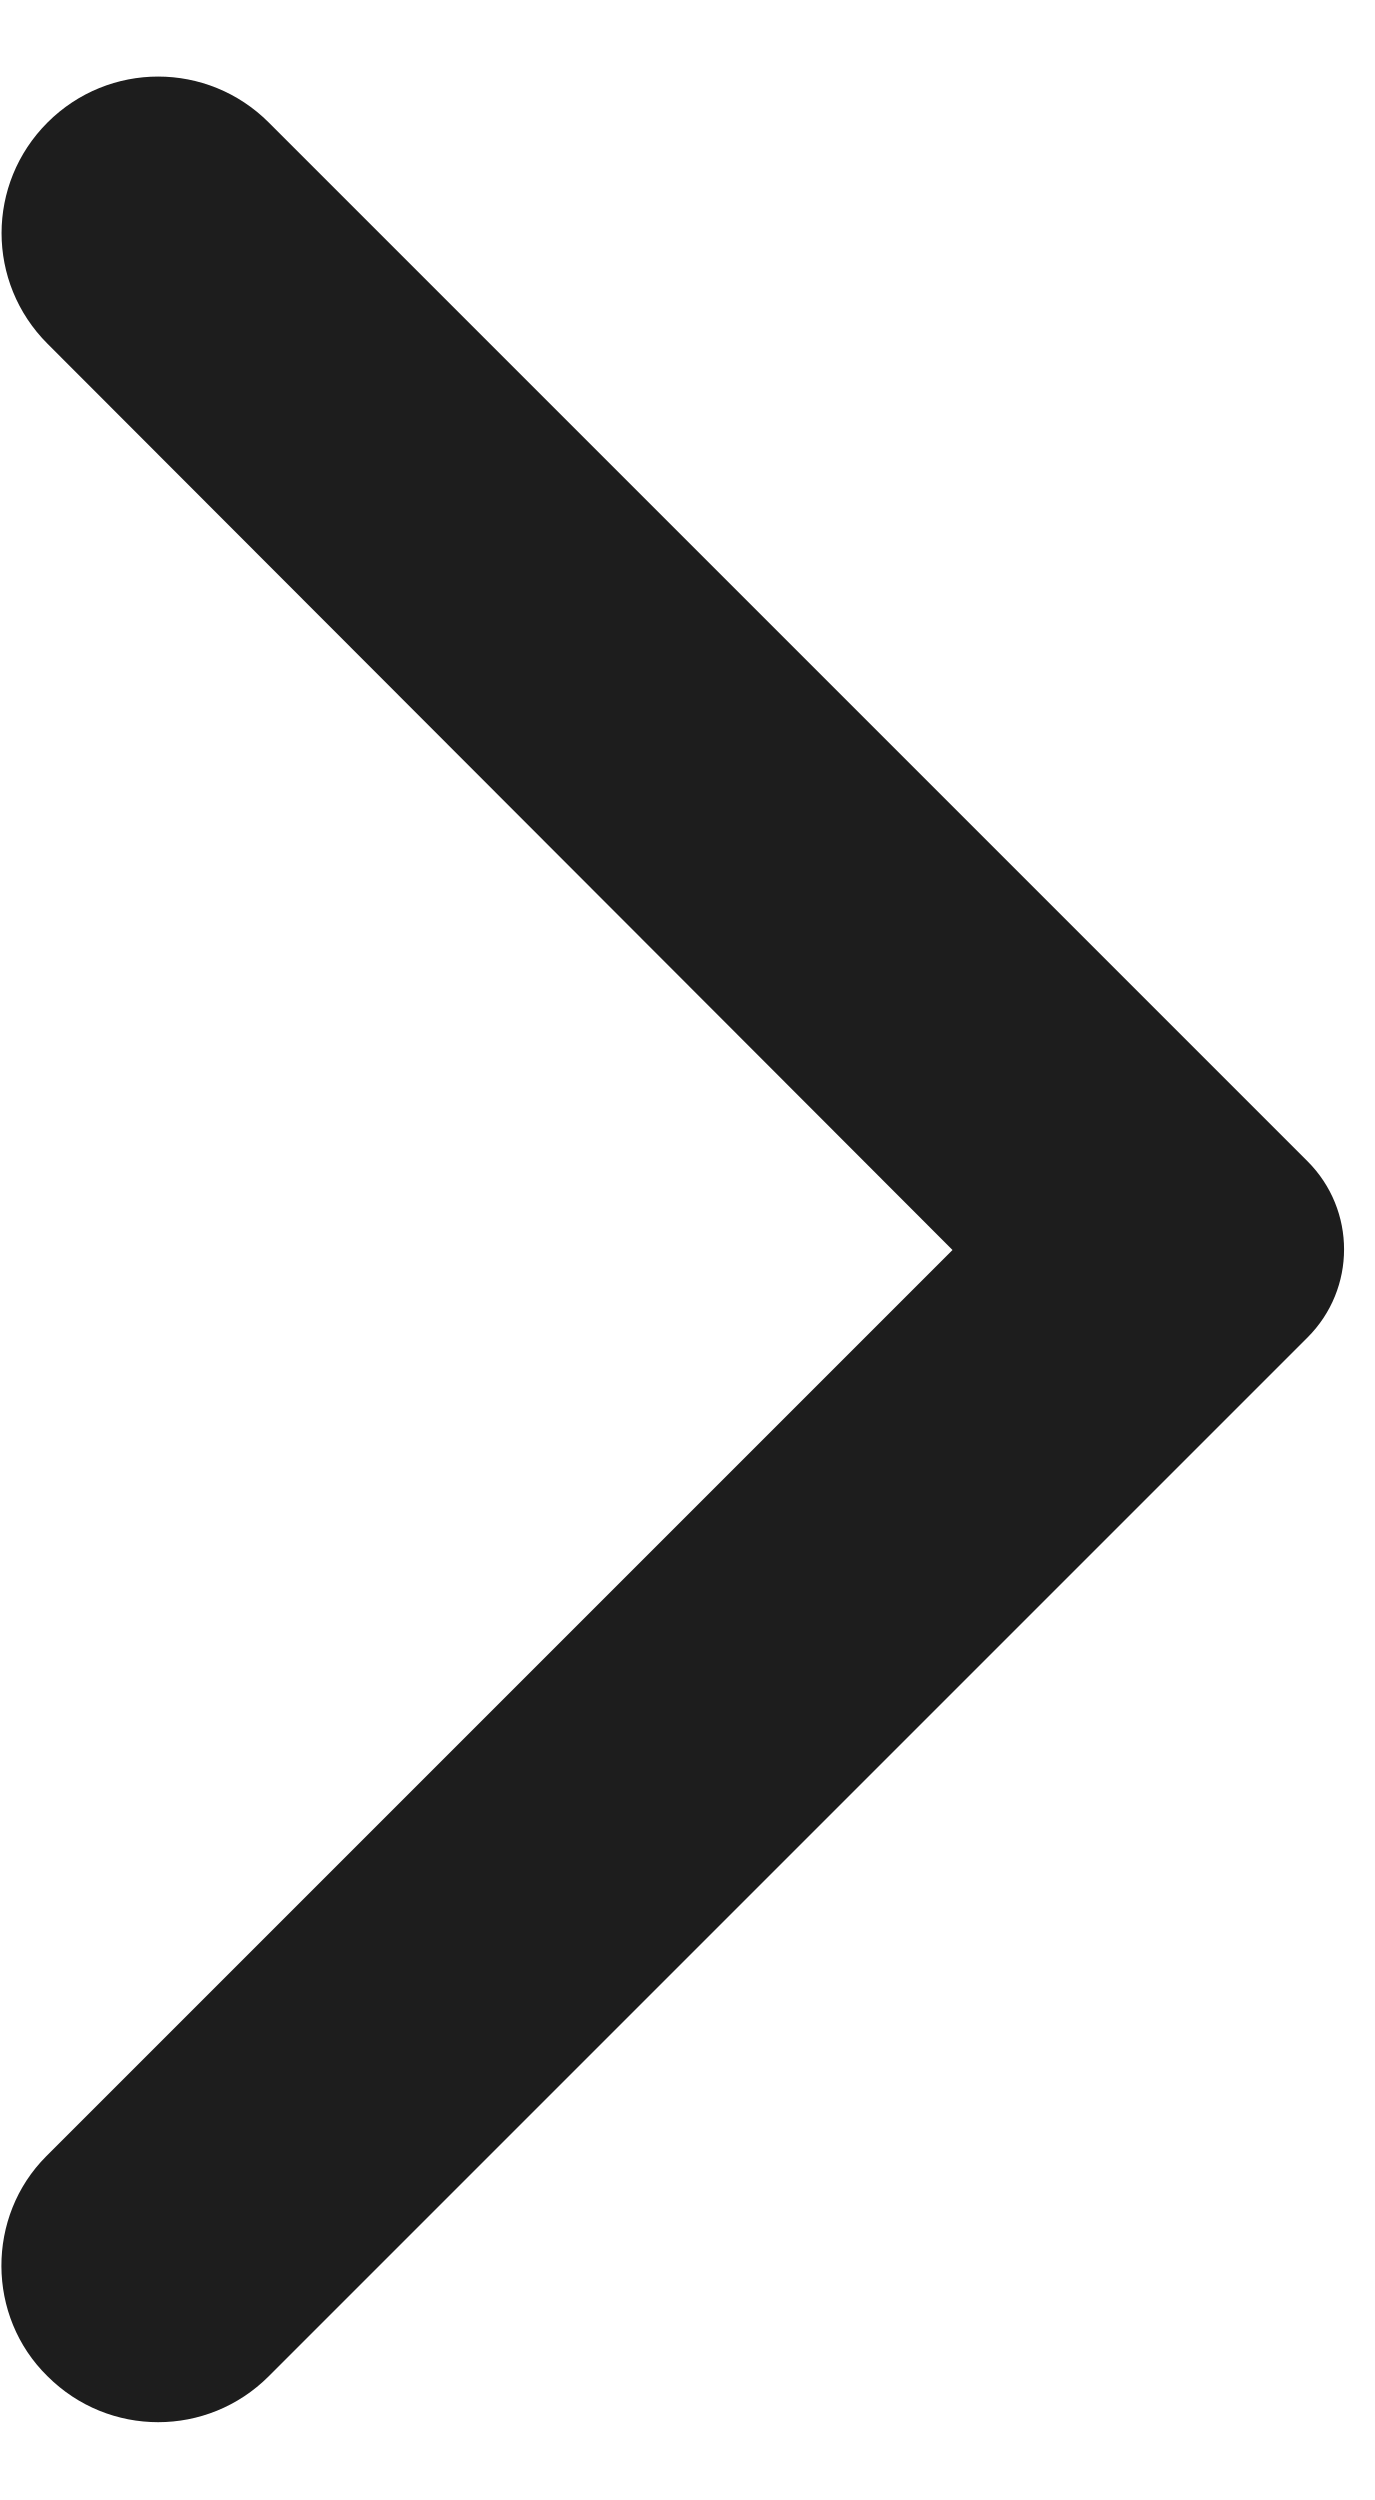
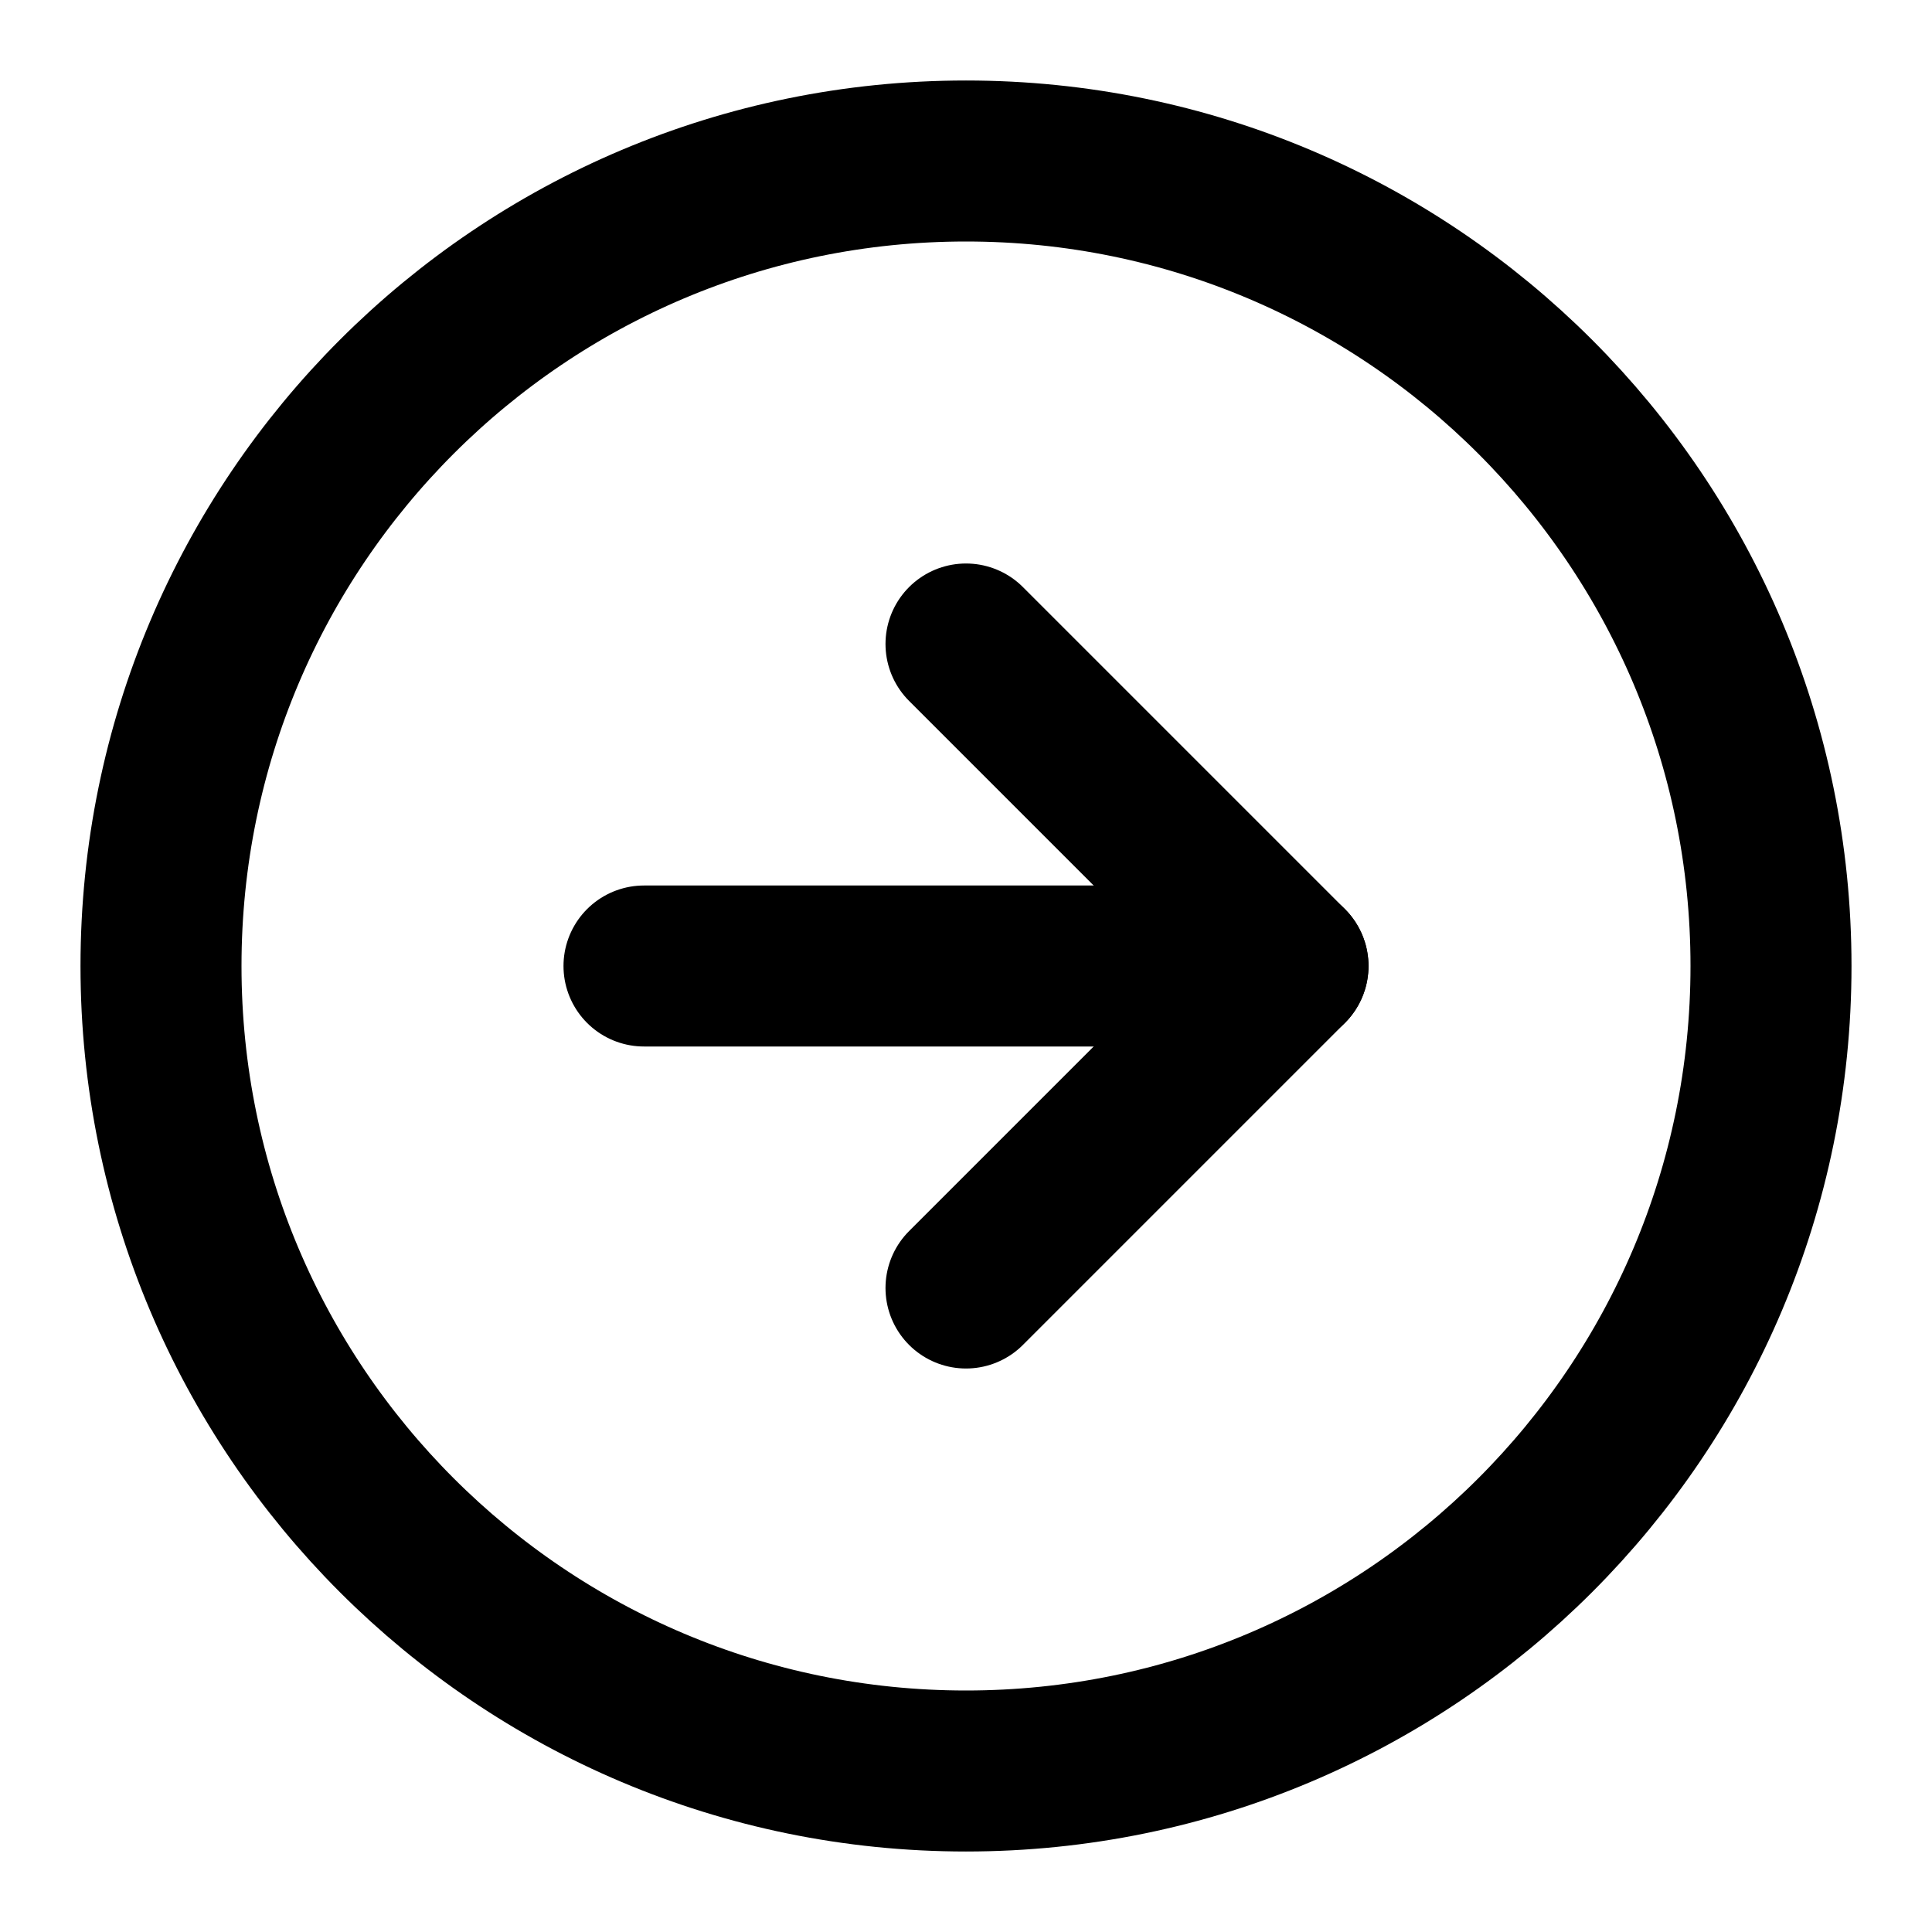
- <svg xmlns="http://www.w3.org/2000/svg" width="11px" height="20px" viewBox="0 0 11 20" version="1.1">
-   <g id="Icons" stroke="none" stroke-width="1" fill="none" fill-rule="evenodd">
-     <g id="Rounded" transform="translate(-345, -3434)">
-       <g id="Navigation" transform="translate(100, 3378)">
-         <g id="-Round-/-Navigation-/-arrow_forward_ios" transform="translate(238, 54)">
-           <g>
-             <polygon id="Path" opacity="0.87" points="24 24 0 24 0 0 24 0" />
-             <path d="M7.38,21.01 C7.87,21.5 8.66,21.5 9.15,21.01 L17.46,12.7 C17.85,12.31 17.85,11.68 17.46,11.29 L9.15,2.98 C8.66,2.49 7.87,2.49 7.38,2.98 C6.89,3.47 6.89,4.26 7.38,4.75 L14.62,12 L7.37,19.25 C6.89,19.73 6.89,20.53 7.38,21.01 Z" id="🔹-Icon-Color" fill="#1D1D1D" />
-           </g>
-         </g>
-       </g>
-     </g>
-   </g>
+ <svg xmlns="http://www.w3.org/2000/svg" viewBox="0 0 24 24" fill="none" stroke="currentColor" stroke-width="2" stroke-linecap="round" stroke-linejoin="round" class="feather feather-arrow-right-circle">
+   <circle cx="12" cy="12" r="10" />
+   <polyline points="12 16 16 12 12 8" />
+   <line x1="8" y1="12" x2="16" y2="12" />
</svg>
